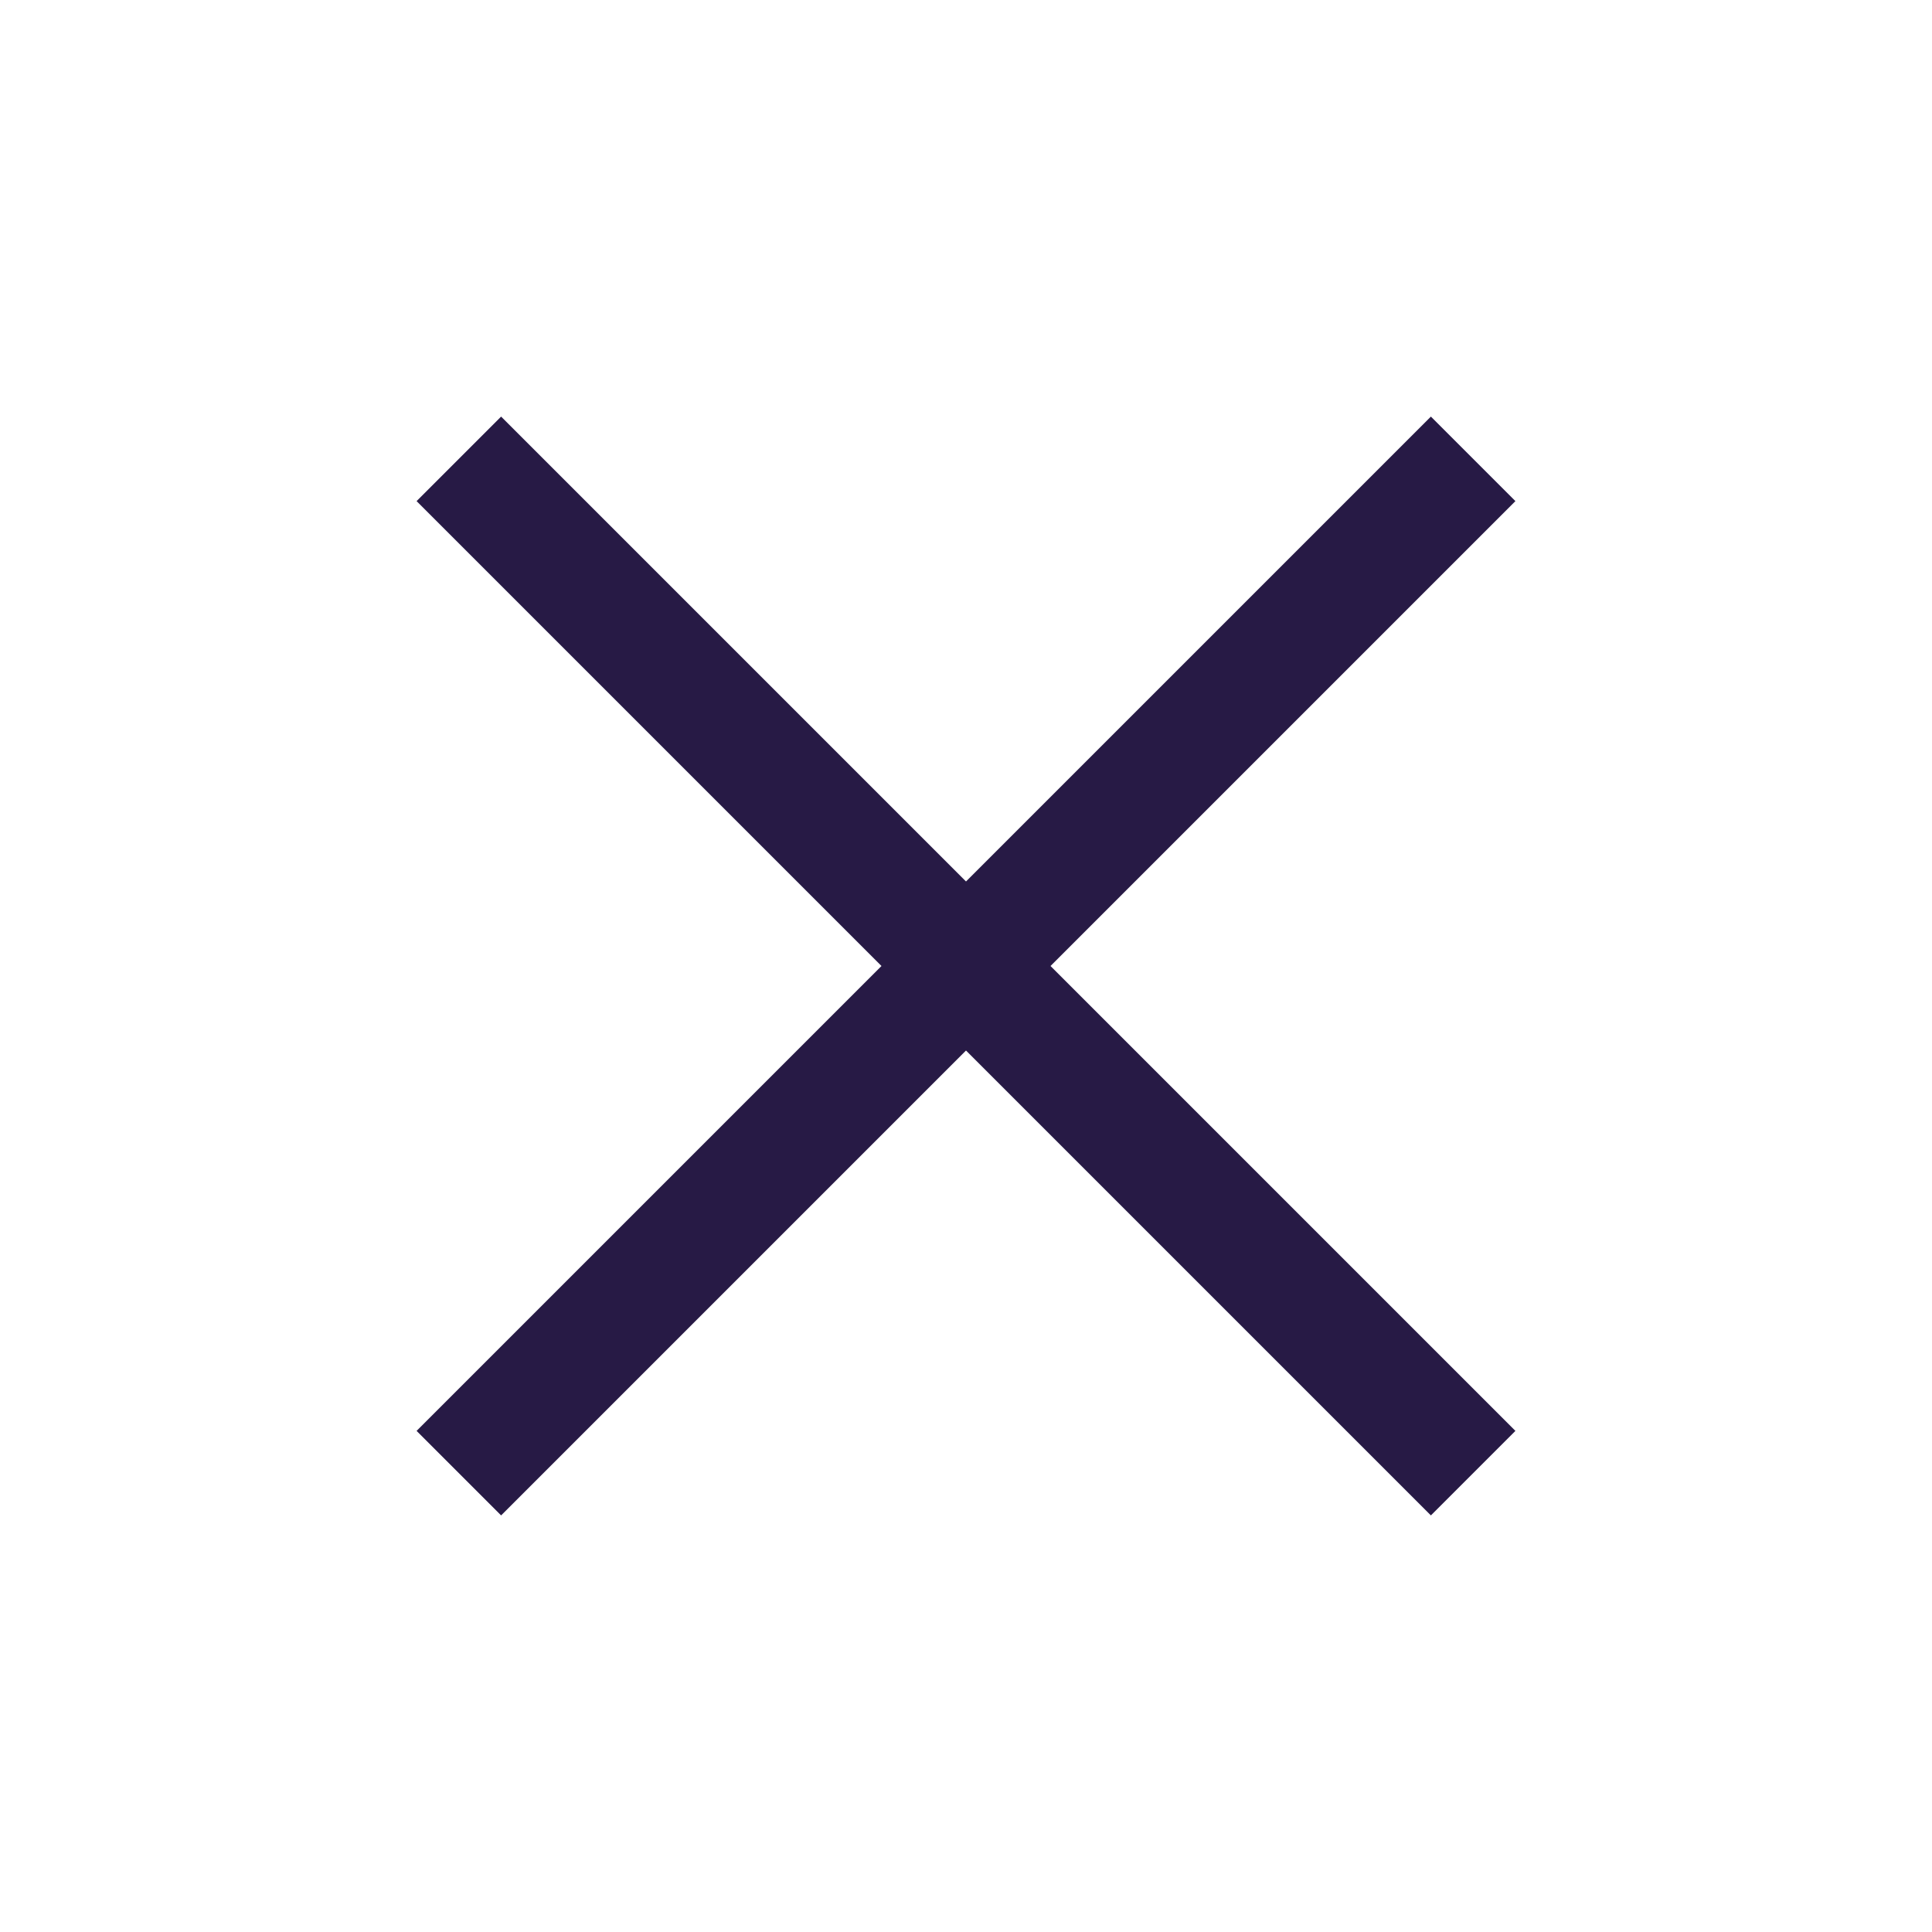
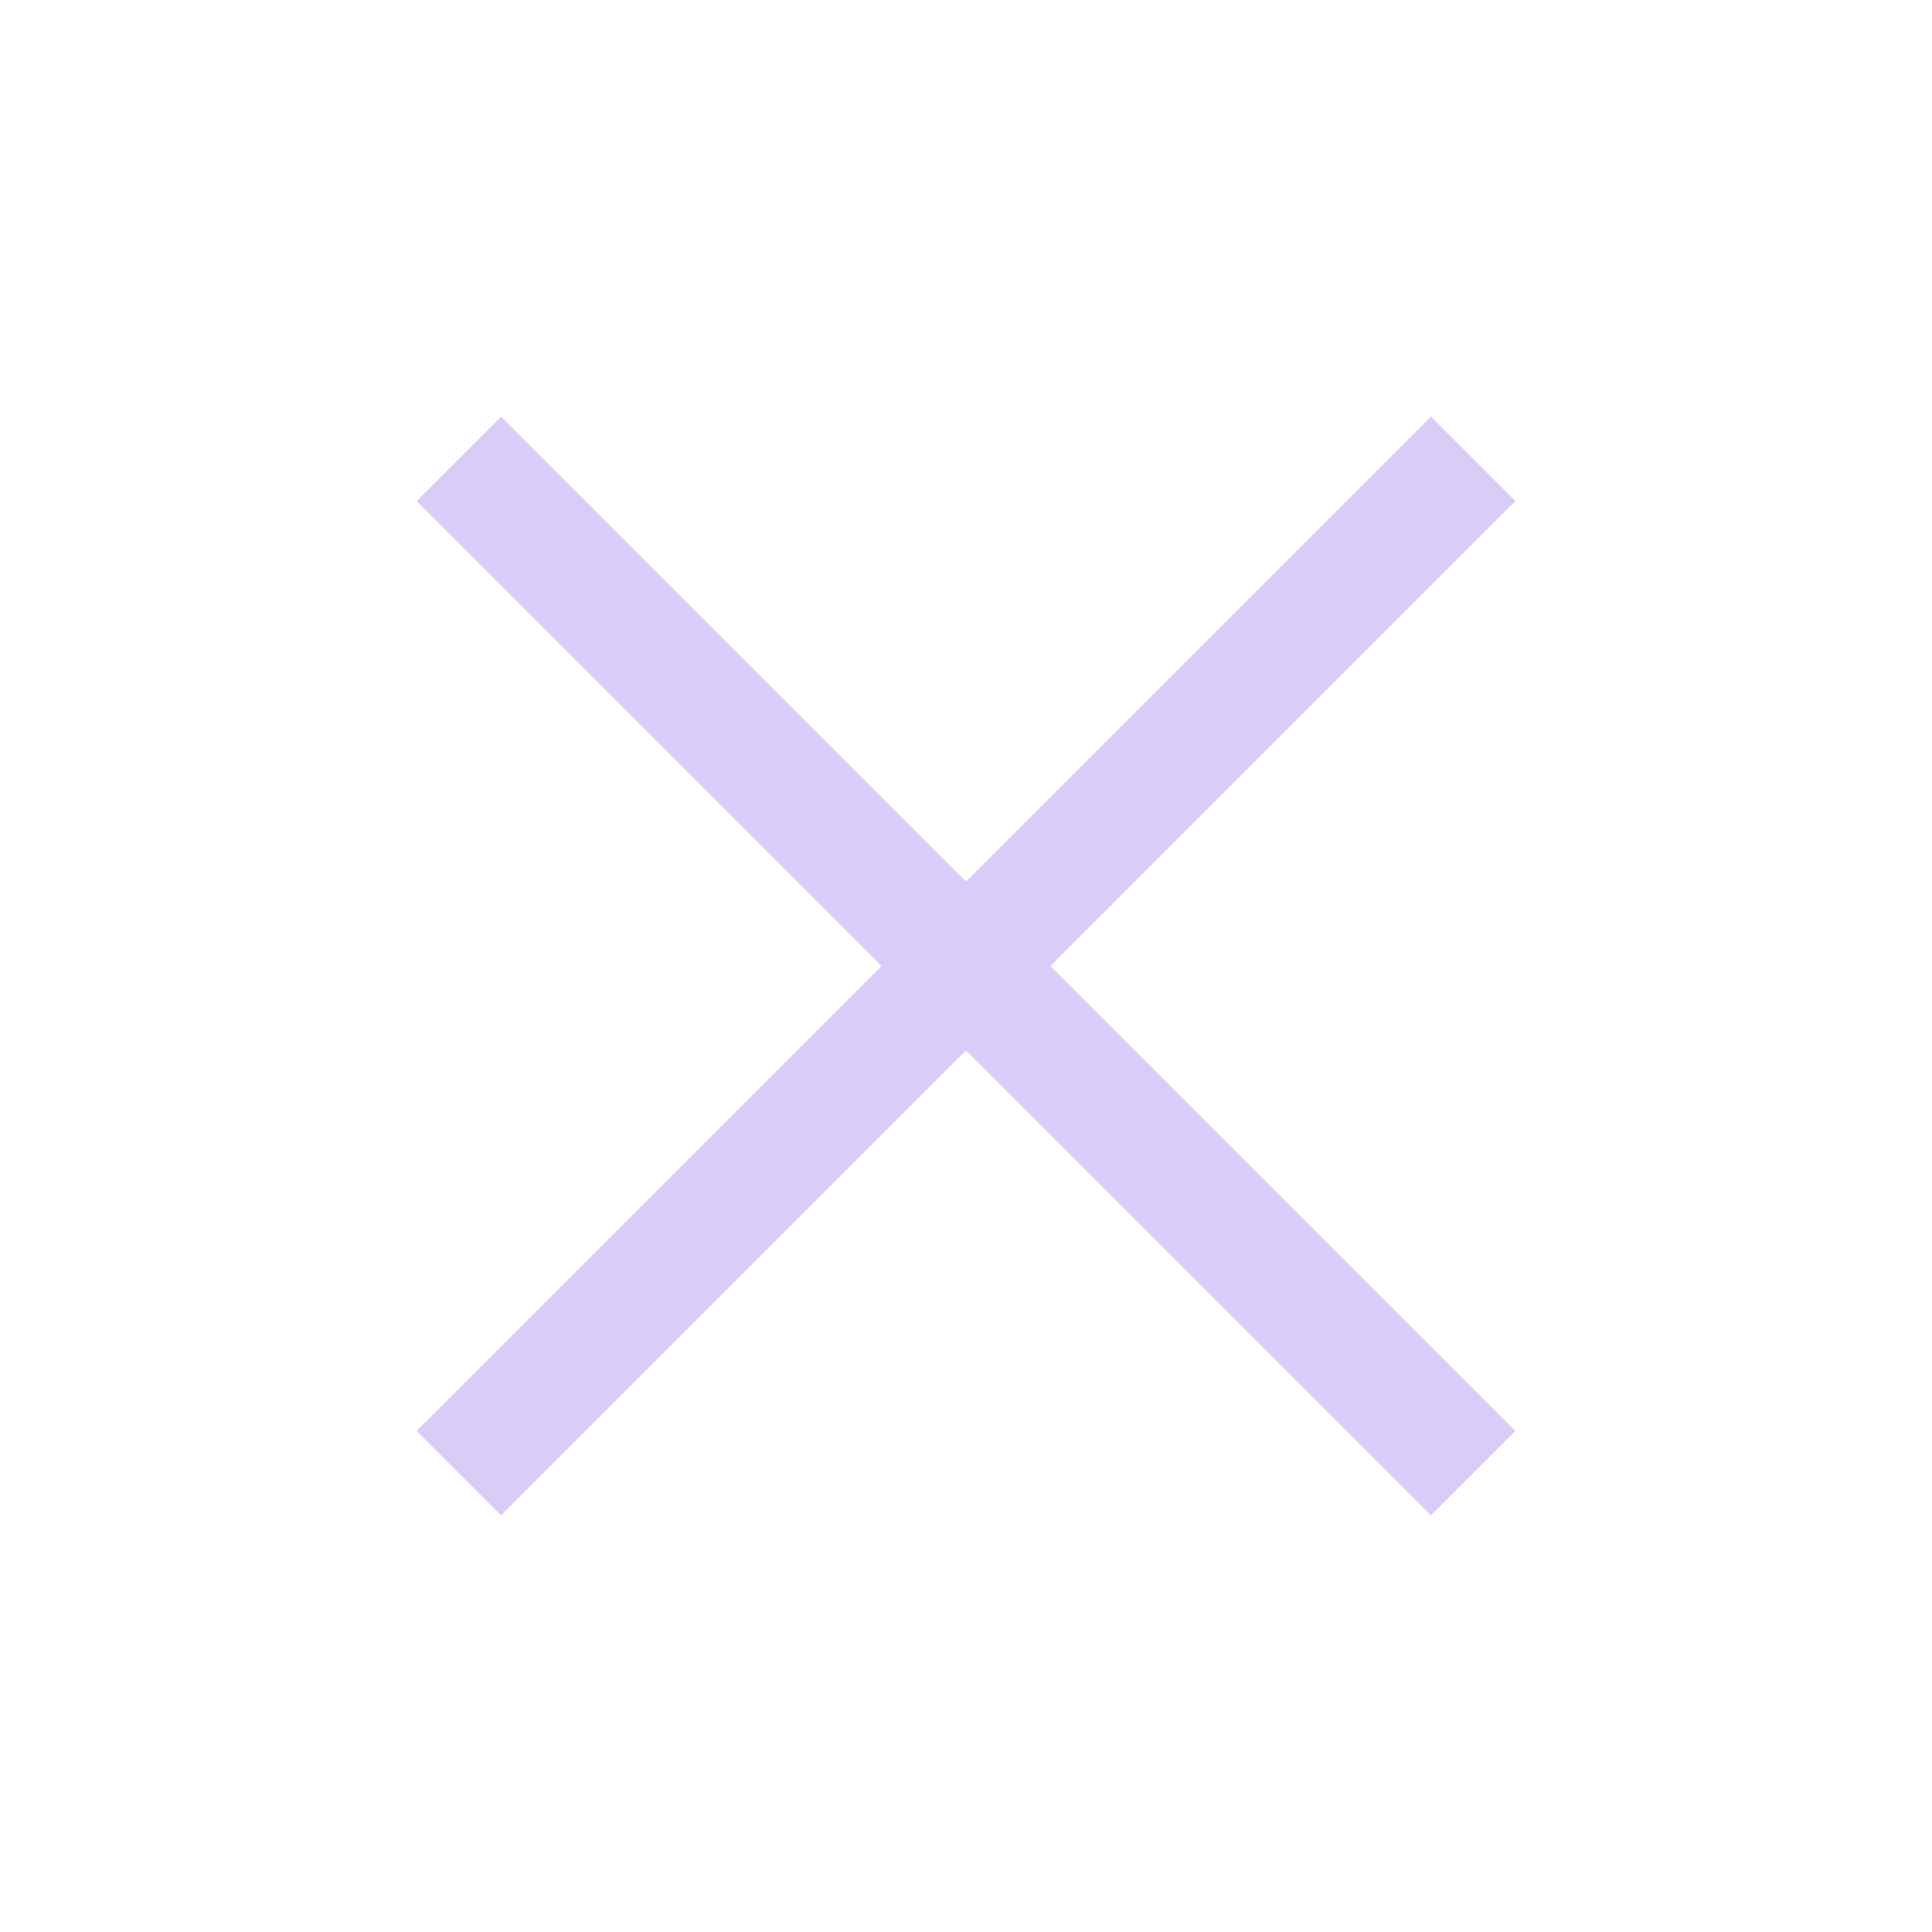
- <svg xmlns="http://www.w3.org/2000/svg" height="48" width="48" fill="#271A45">
-   <path d="m12.45 37.65-2.1-2.1L21.9 24 10.35 12.45l2.1-2.1L24 21.9l11.55-11.55 2.1 2.1L26.1 24l11.55 11.55-2.1 2.1L24 26.1Z" />
+ <svg xmlns="http://www.w3.org/2000/svg" height="48" width="48" fill="#271A45" version="1.1" id="svg4">
+   <defs id="defs8" />
+   <path d="m12.45 37.65-2.1-2.1L21.9 24 10.35 12.45l2.1-2.1L24 21.9l11.55-11.55 2.1 2.1L26.1 24l11.55 11.55-2.1 2.1L24 26.1Z" id="path2" style="fill:#d9cdf7;fill-opacity:1" />
</svg>
